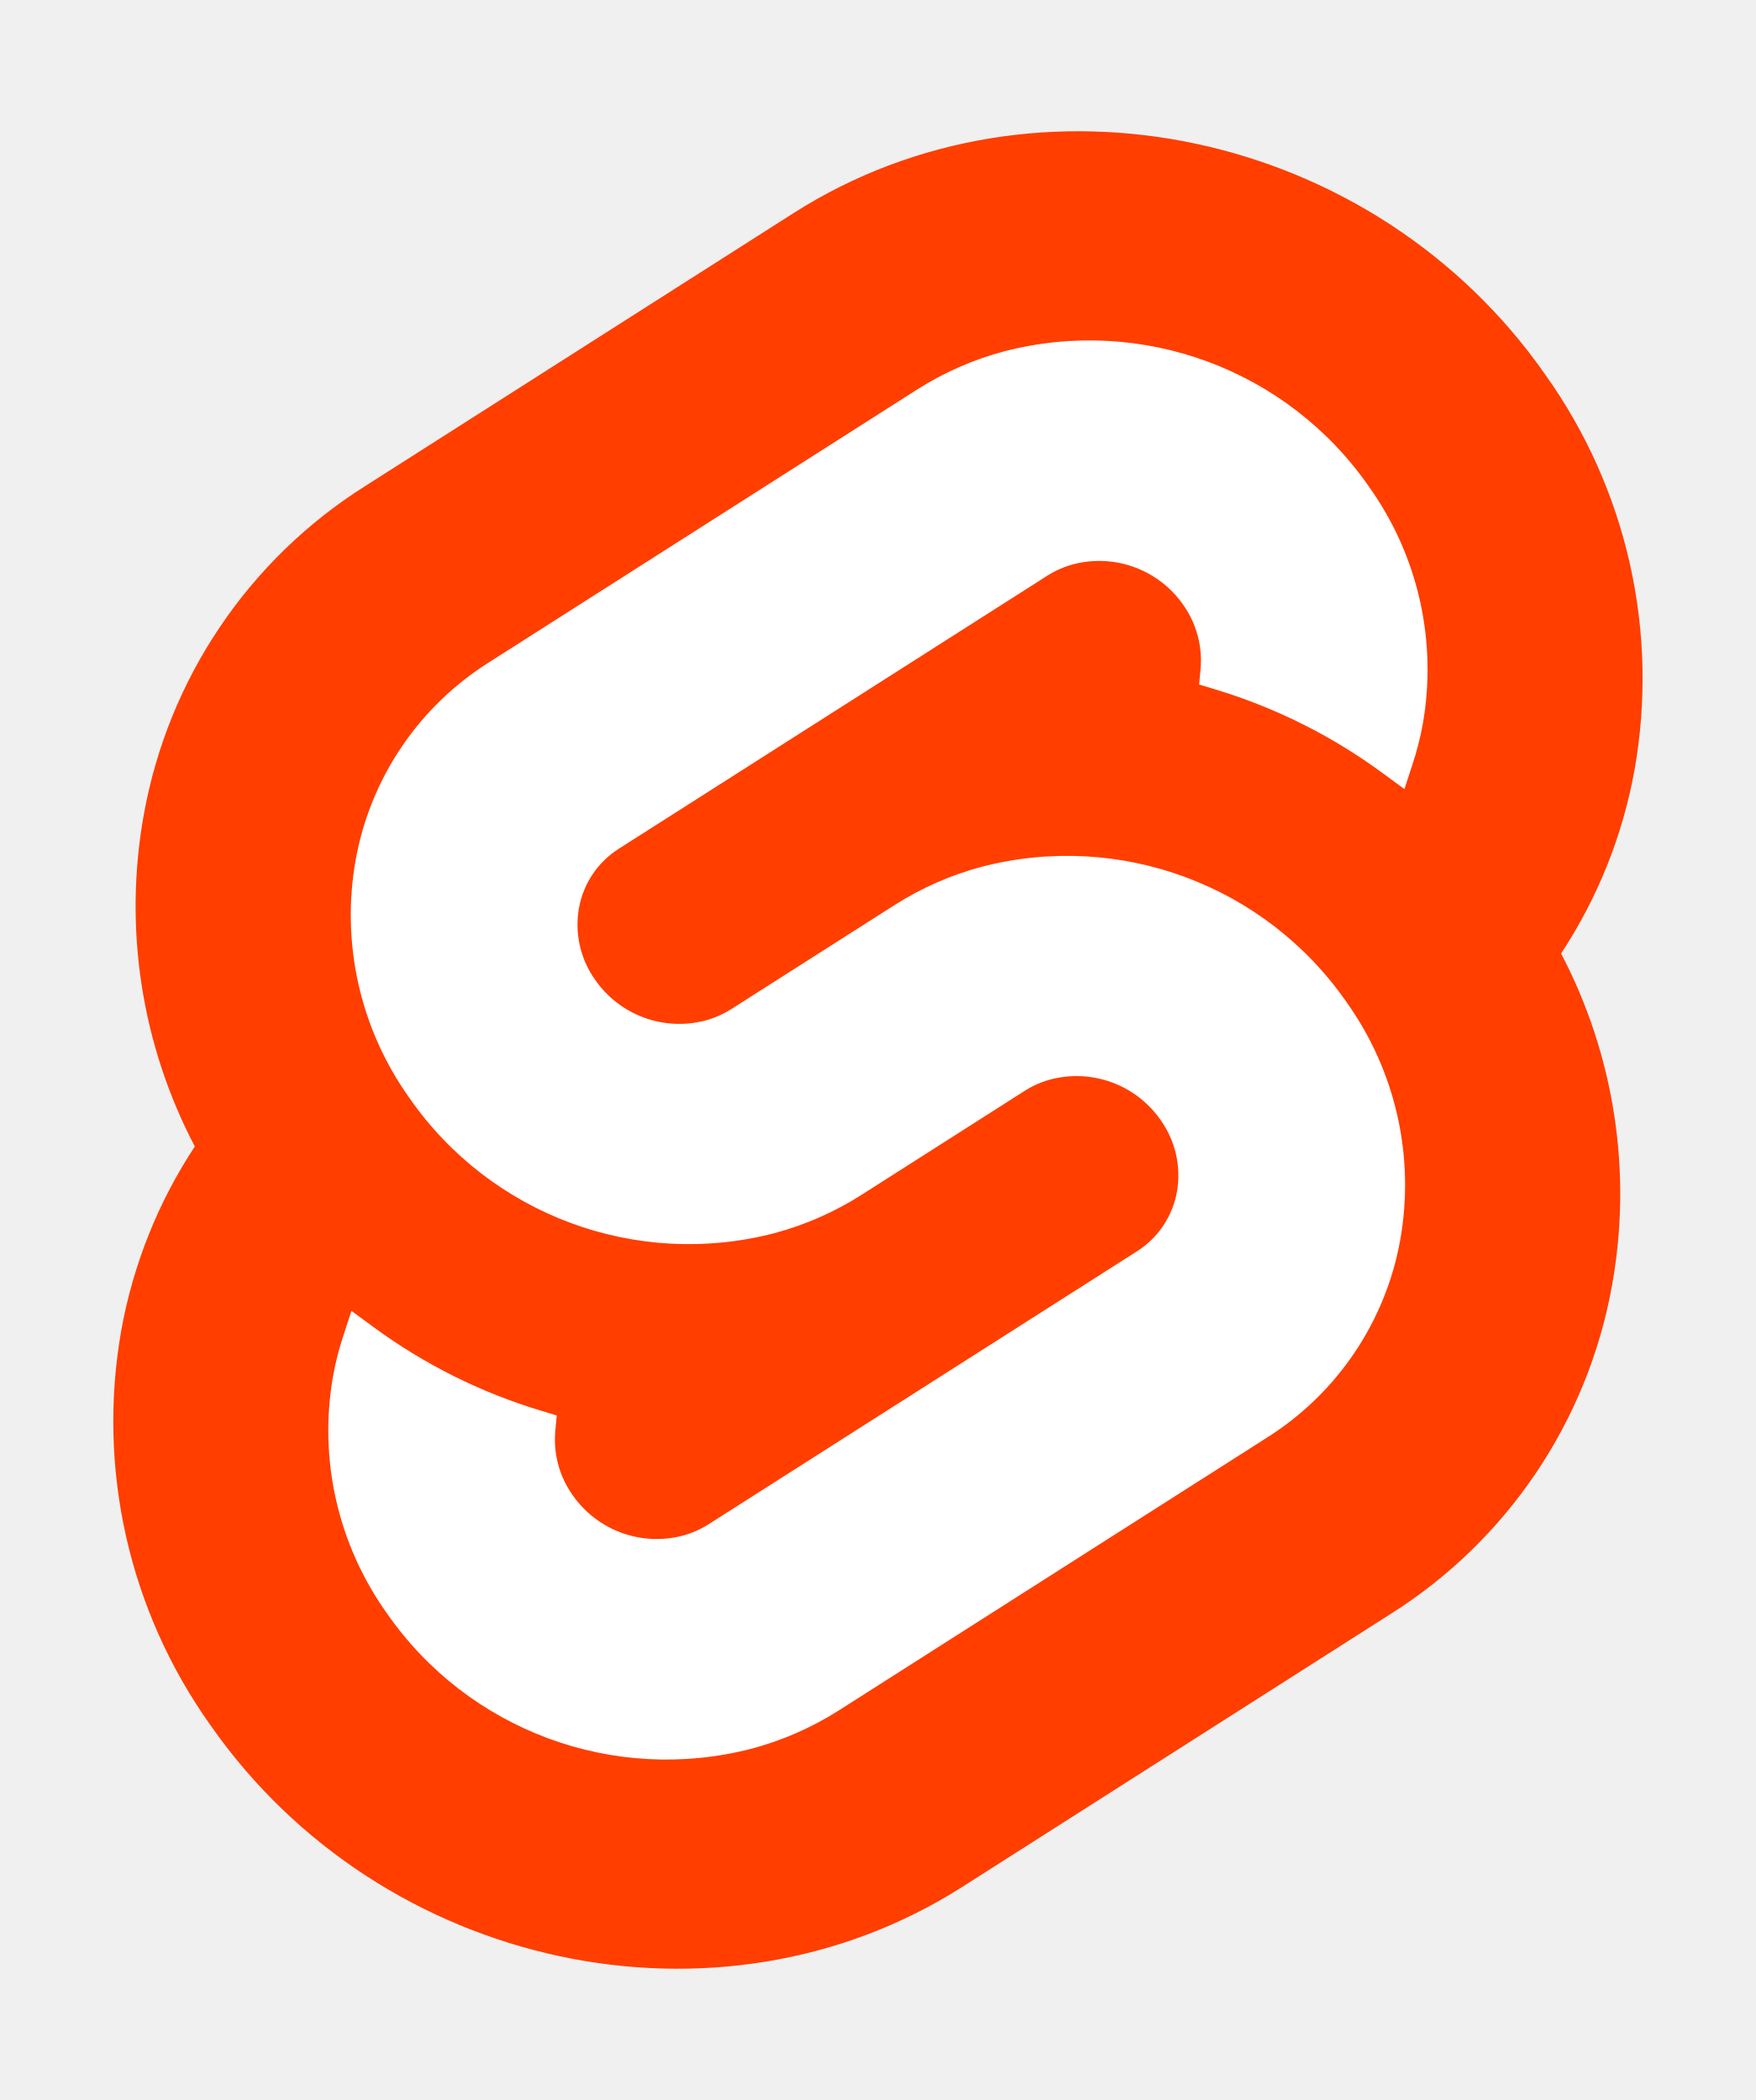
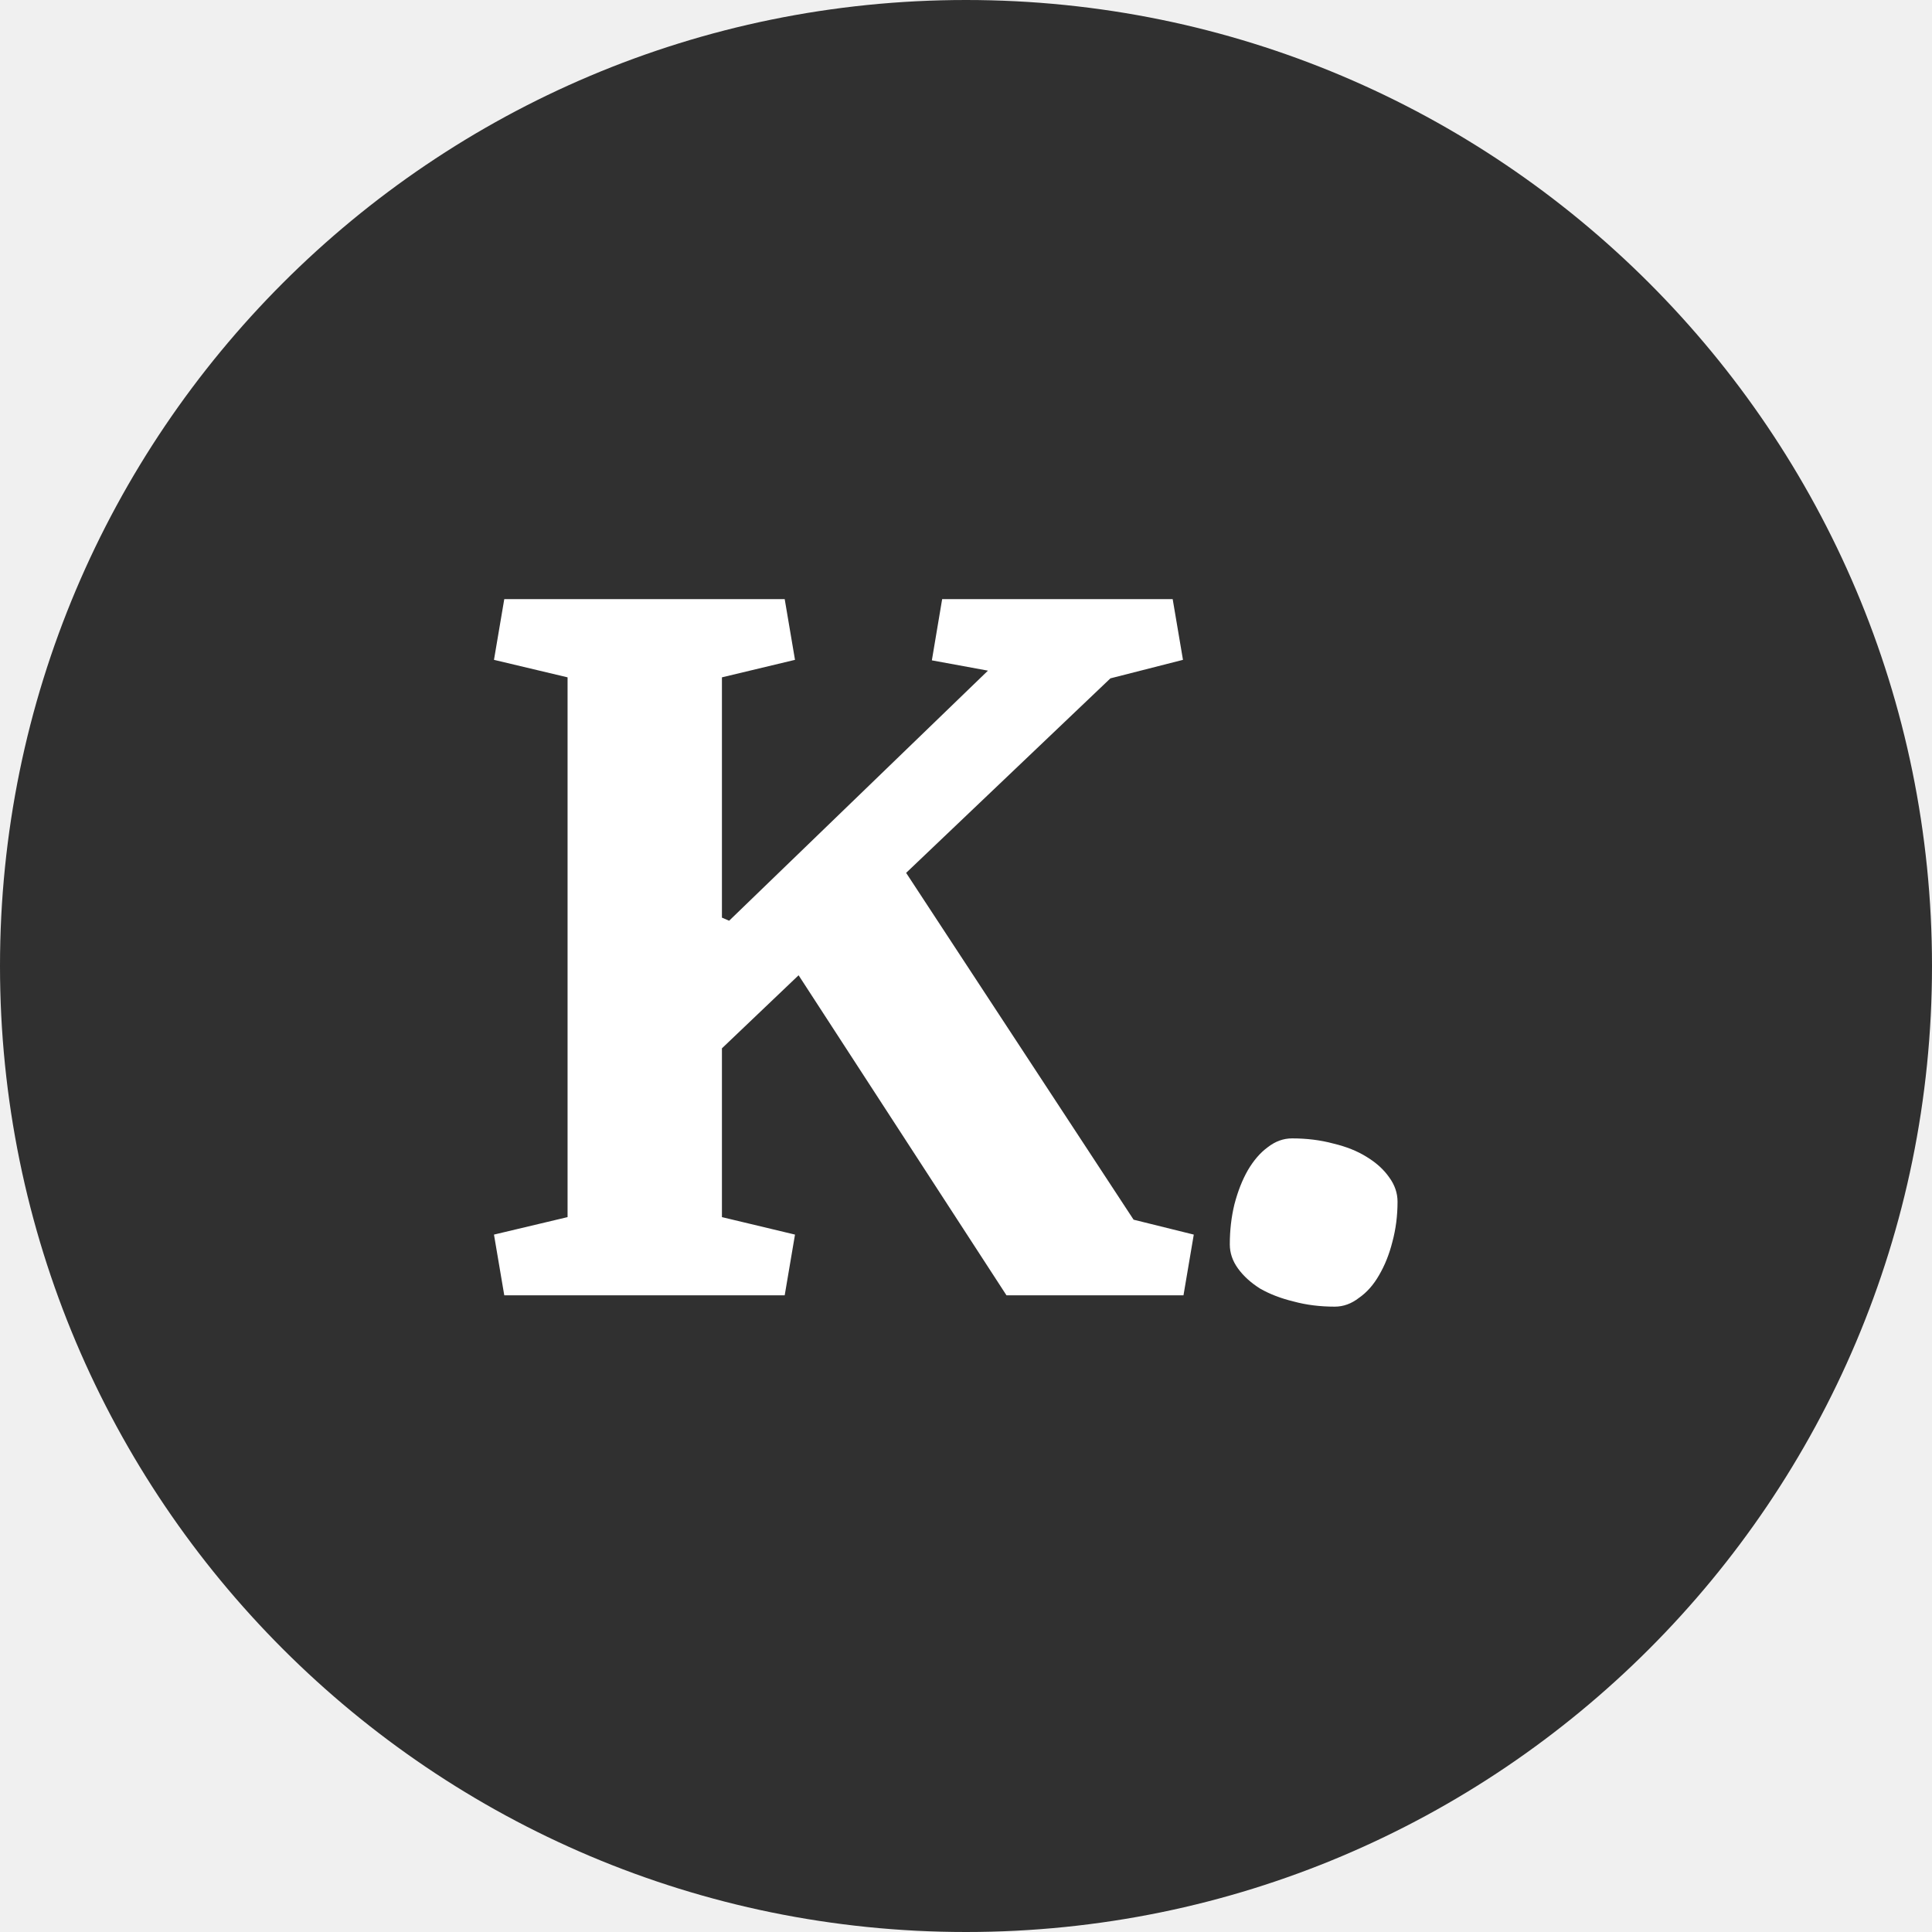
- <svg xmlns="http://www.w3.org/2000/svg" width="107" height="128" viewBox="0 0 107 128">
-   <path d="M94.157 22.819c-10.4-14.885-30.94-19.297-45.792-9.835L22.282 29.608A29.92 29.92 0 0 0 8.764 49.65a31.5 31.5 0 0 0 3.108 20.231 30 30 0 0 0-4.477 11.183 31.9 31.9 0 0 0 5.448 24.116c10.402 14.887 30.942 19.297 45.791 9.835l26.083-16.624A29.92 29.92 0 0 0 98.235 78.35a31.53 31.53 0 0 0-3.105-20.232 30 30 0 0 0 4.474-11.182 31.88 31.88 0 0 0-5.447-24.116" style="fill:#ff3e00" />
-   <path d="M45.817 106.582a20.72 20.72 0 0 1-22.237-8.243 19.17 19.17 0 0 1-3.277-14.503 18 18 0 0 1 .624-2.435l.49-1.498 1.337.981a33.6 33.6 0 0 0 10.203 5.098l.97.294-.09.968a5.85 5.85 0 0 0 1.052 3.878 6.24 6.24 0 0 0 6.695 2.485 5.8 5.8 0 0 0 1.603-.704L69.27 76.28a5.43 5.43 0 0 0 2.45-3.631 5.8 5.8 0 0 0-.987-4.371 6.24 6.24 0 0 0-6.698-2.487 5.7 5.7 0 0 0-1.6.704l-9.953 6.345a19 19 0 0 1-5.296 2.326 20.72 20.72 0 0 1-22.237-8.243 19.17 19.17 0 0 1-3.277-14.502 17.99 17.99 0 0 1 8.13-12.052l26.081-16.623a19 19 0 0 1 5.3-2.329 20.72 20.72 0 0 1 22.237 8.243 19.17 19.17 0 0 1 3.277 14.503 18 18 0 0 1-.624 2.435l-.49 1.498-1.337-.98a33.6 33.6 0 0 0-10.203-5.1l-.97-.294.09-.968a5.86 5.86 0 0 0-1.052-3.878 6.24 6.24 0 0 0-6.696-2.485 5.8 5.8 0 0 0-1.602.704L37.73 51.72a5.42 5.42 0 0 0-2.449 3.63 5.79 5.79 0 0 0 .986 4.372 6.24 6.24 0 0 0 6.698 2.486 5.8 5.8 0 0 0 1.602-.704l9.952-6.342a19 19 0 0 1 5.295-2.328 20.72 20.72 0 0 1 22.237 8.242 19.17 19.17 0 0 1 3.277 14.503 18 18 0 0 1-8.13 12.053l-26.081 16.622a19 19 0 0 1-5.3 2.328" style="fill:#fff" />
+ <svg xmlns="http://www.w3.org/2000/svg" width="88" height="88" viewBox="0 0 88 88" fill="none">
+   <circle cx="44" cy="44" r="44" fill="#303030" />
+   <path d="M22.5 56.234L25.852 55.438V30.852L22.5 30.055L22.969 27.289H35.742L36.211 30.055L32.883 30.852V41.797L33.211 41.938L45 30.547L42.445 30.078L42.914 27.289H53.414L53.883 30.055L50.578 30.898L41.273 39.758L51.633 55.555L54.375 56.234L53.906 59H45.844L36.375 44.422L32.883 47.75V55.438L36.211 56.234L35.742 59H22.969L22.5 56.234ZM56.016 56.68C56.016 56.039 56.086 55.43 56.227 54.852C56.383 54.258 56.586 53.742 56.836 53.305C57.102 52.852 57.406 52.5 57.75 52.25C58.094 51.984 58.461 51.852 58.852 51.852C59.523 51.852 60.148 51.93 60.727 52.086C61.32 52.227 61.828 52.43 62.25 52.695C62.688 52.961 63.031 53.273 63.281 53.633C63.531 53.977 63.656 54.344 63.656 54.734C63.656 55.375 63.578 55.984 63.422 56.562C63.281 57.125 63.078 57.633 62.812 58.086C62.562 58.523 62.258 58.867 61.898 59.117C61.555 59.383 61.188 59.516 60.797 59.516C60.125 59.516 59.5 59.438 58.922 59.281C58.344 59.141 57.836 58.945 57.398 58.695C56.977 58.43 56.641 58.125 56.391 57.781C56.141 57.438 56.016 57.07 56.016 56.68Z" fill="white" />
</svg>
